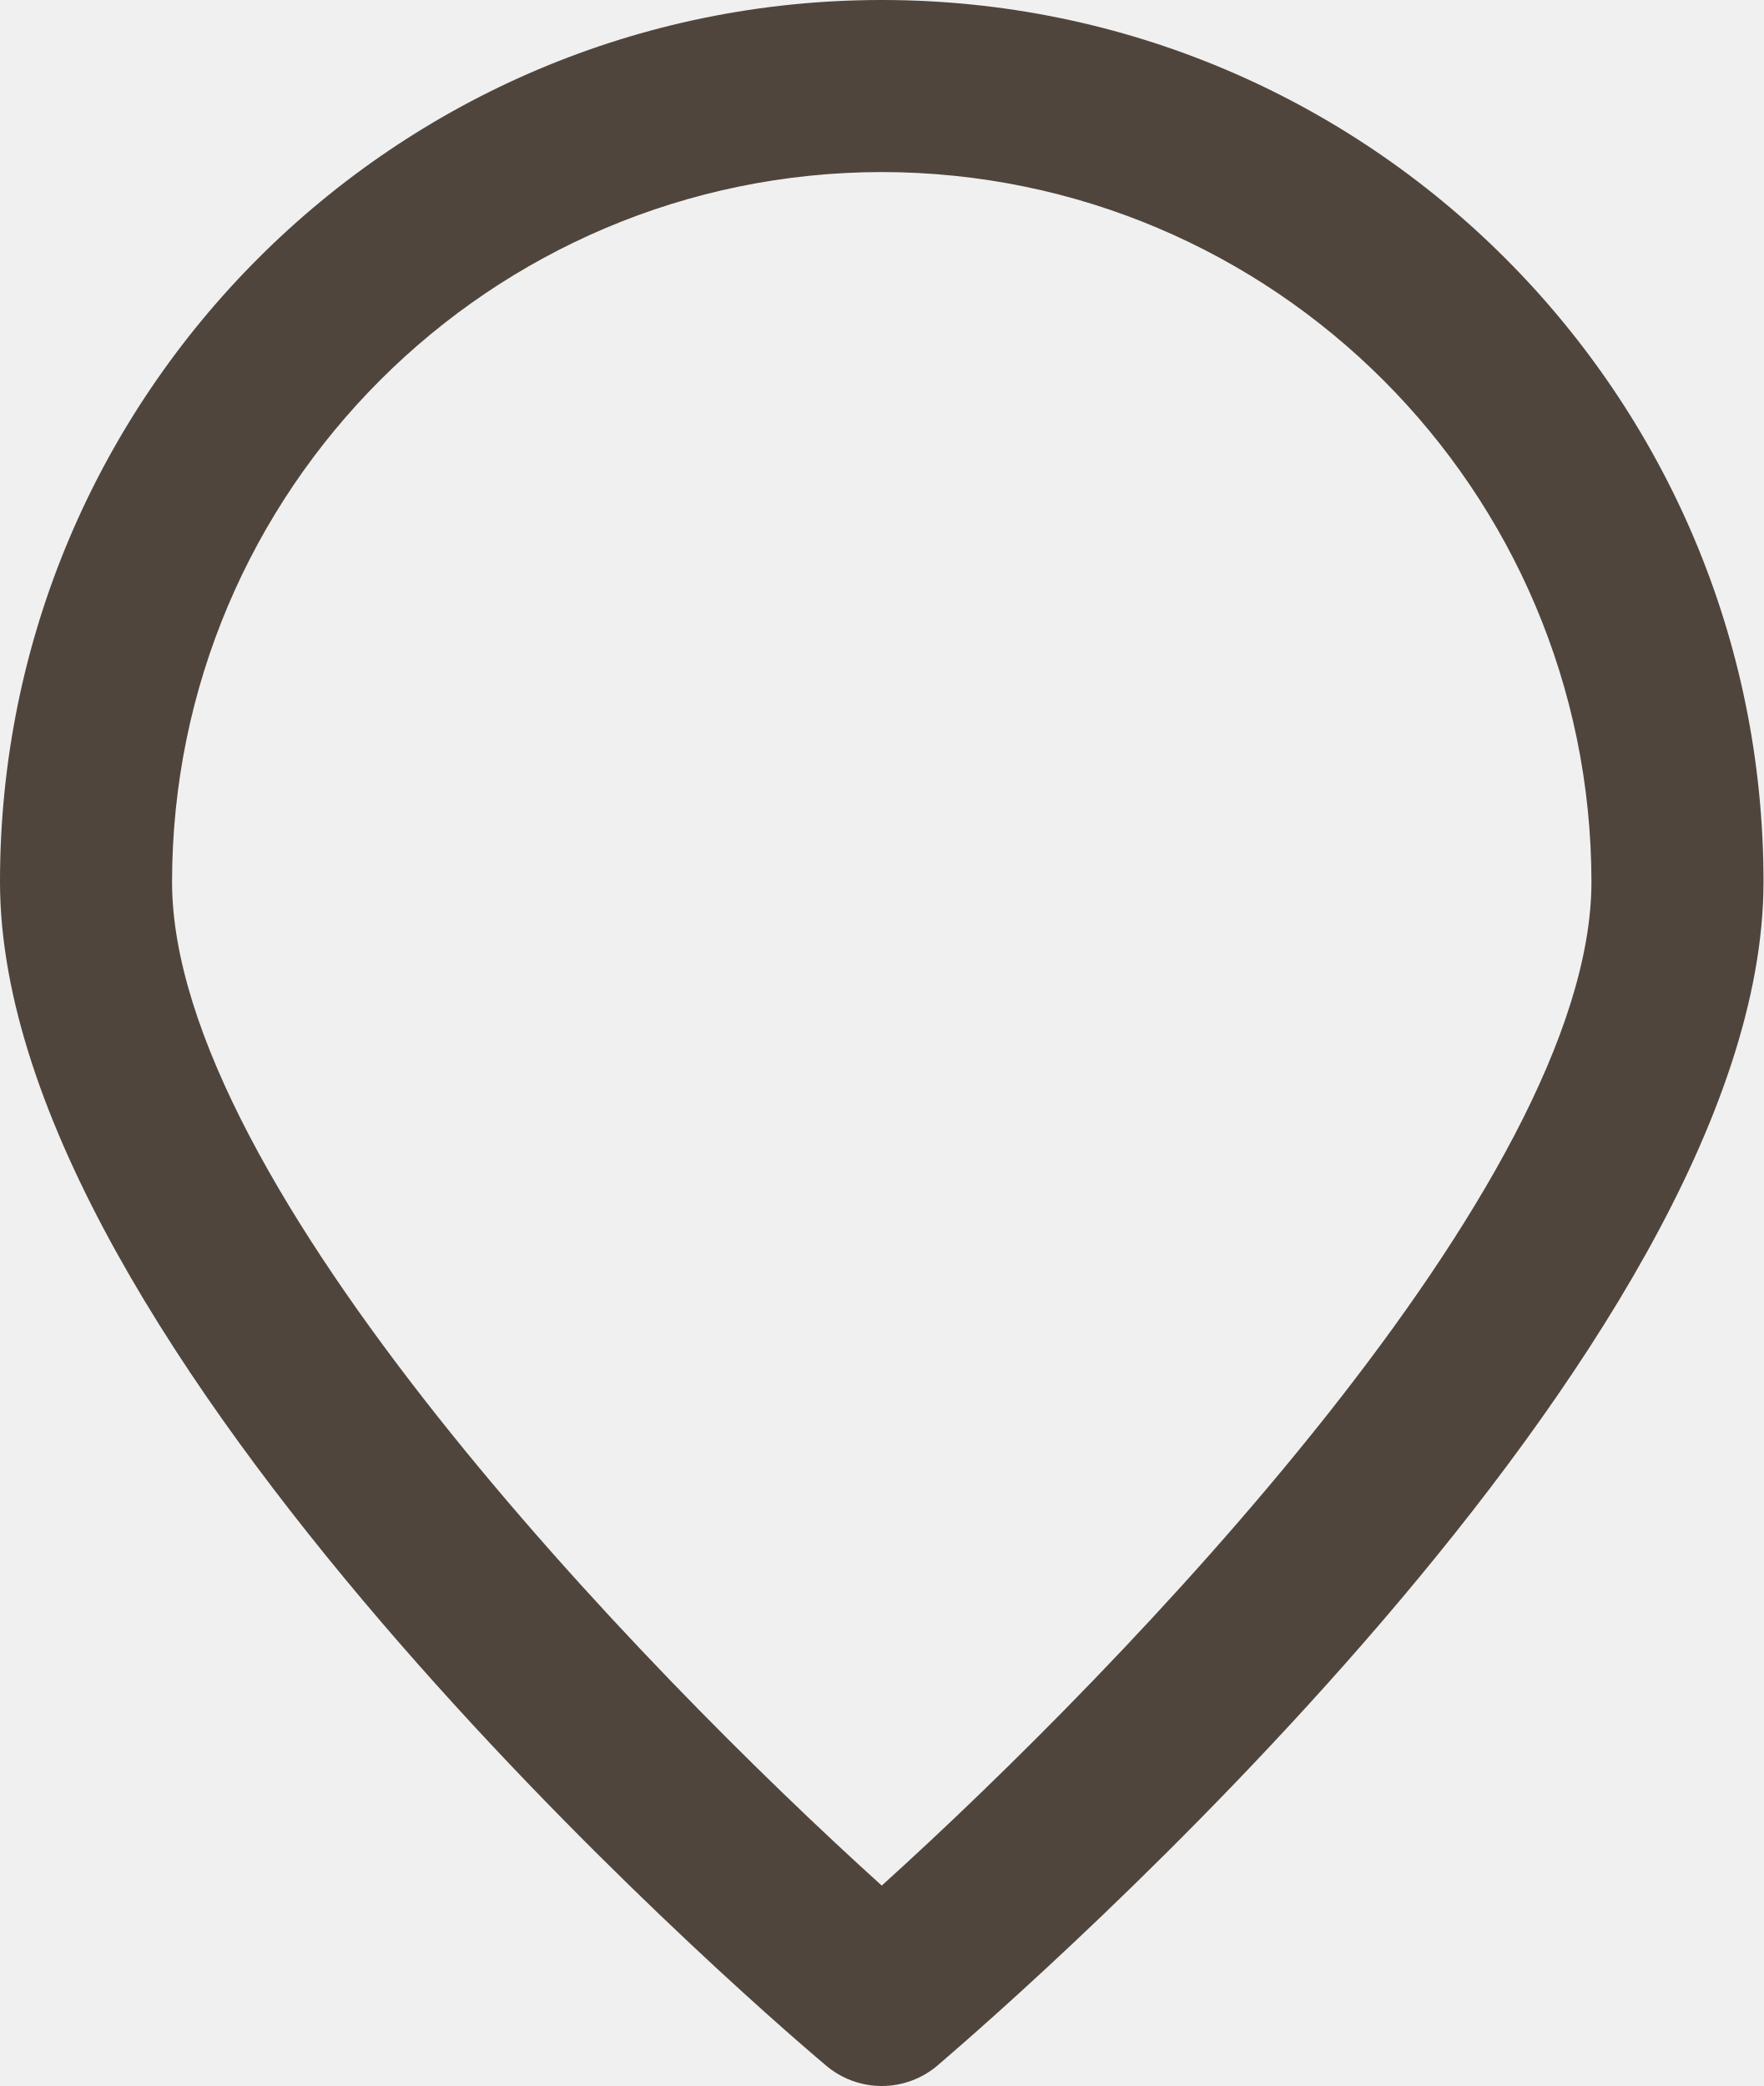
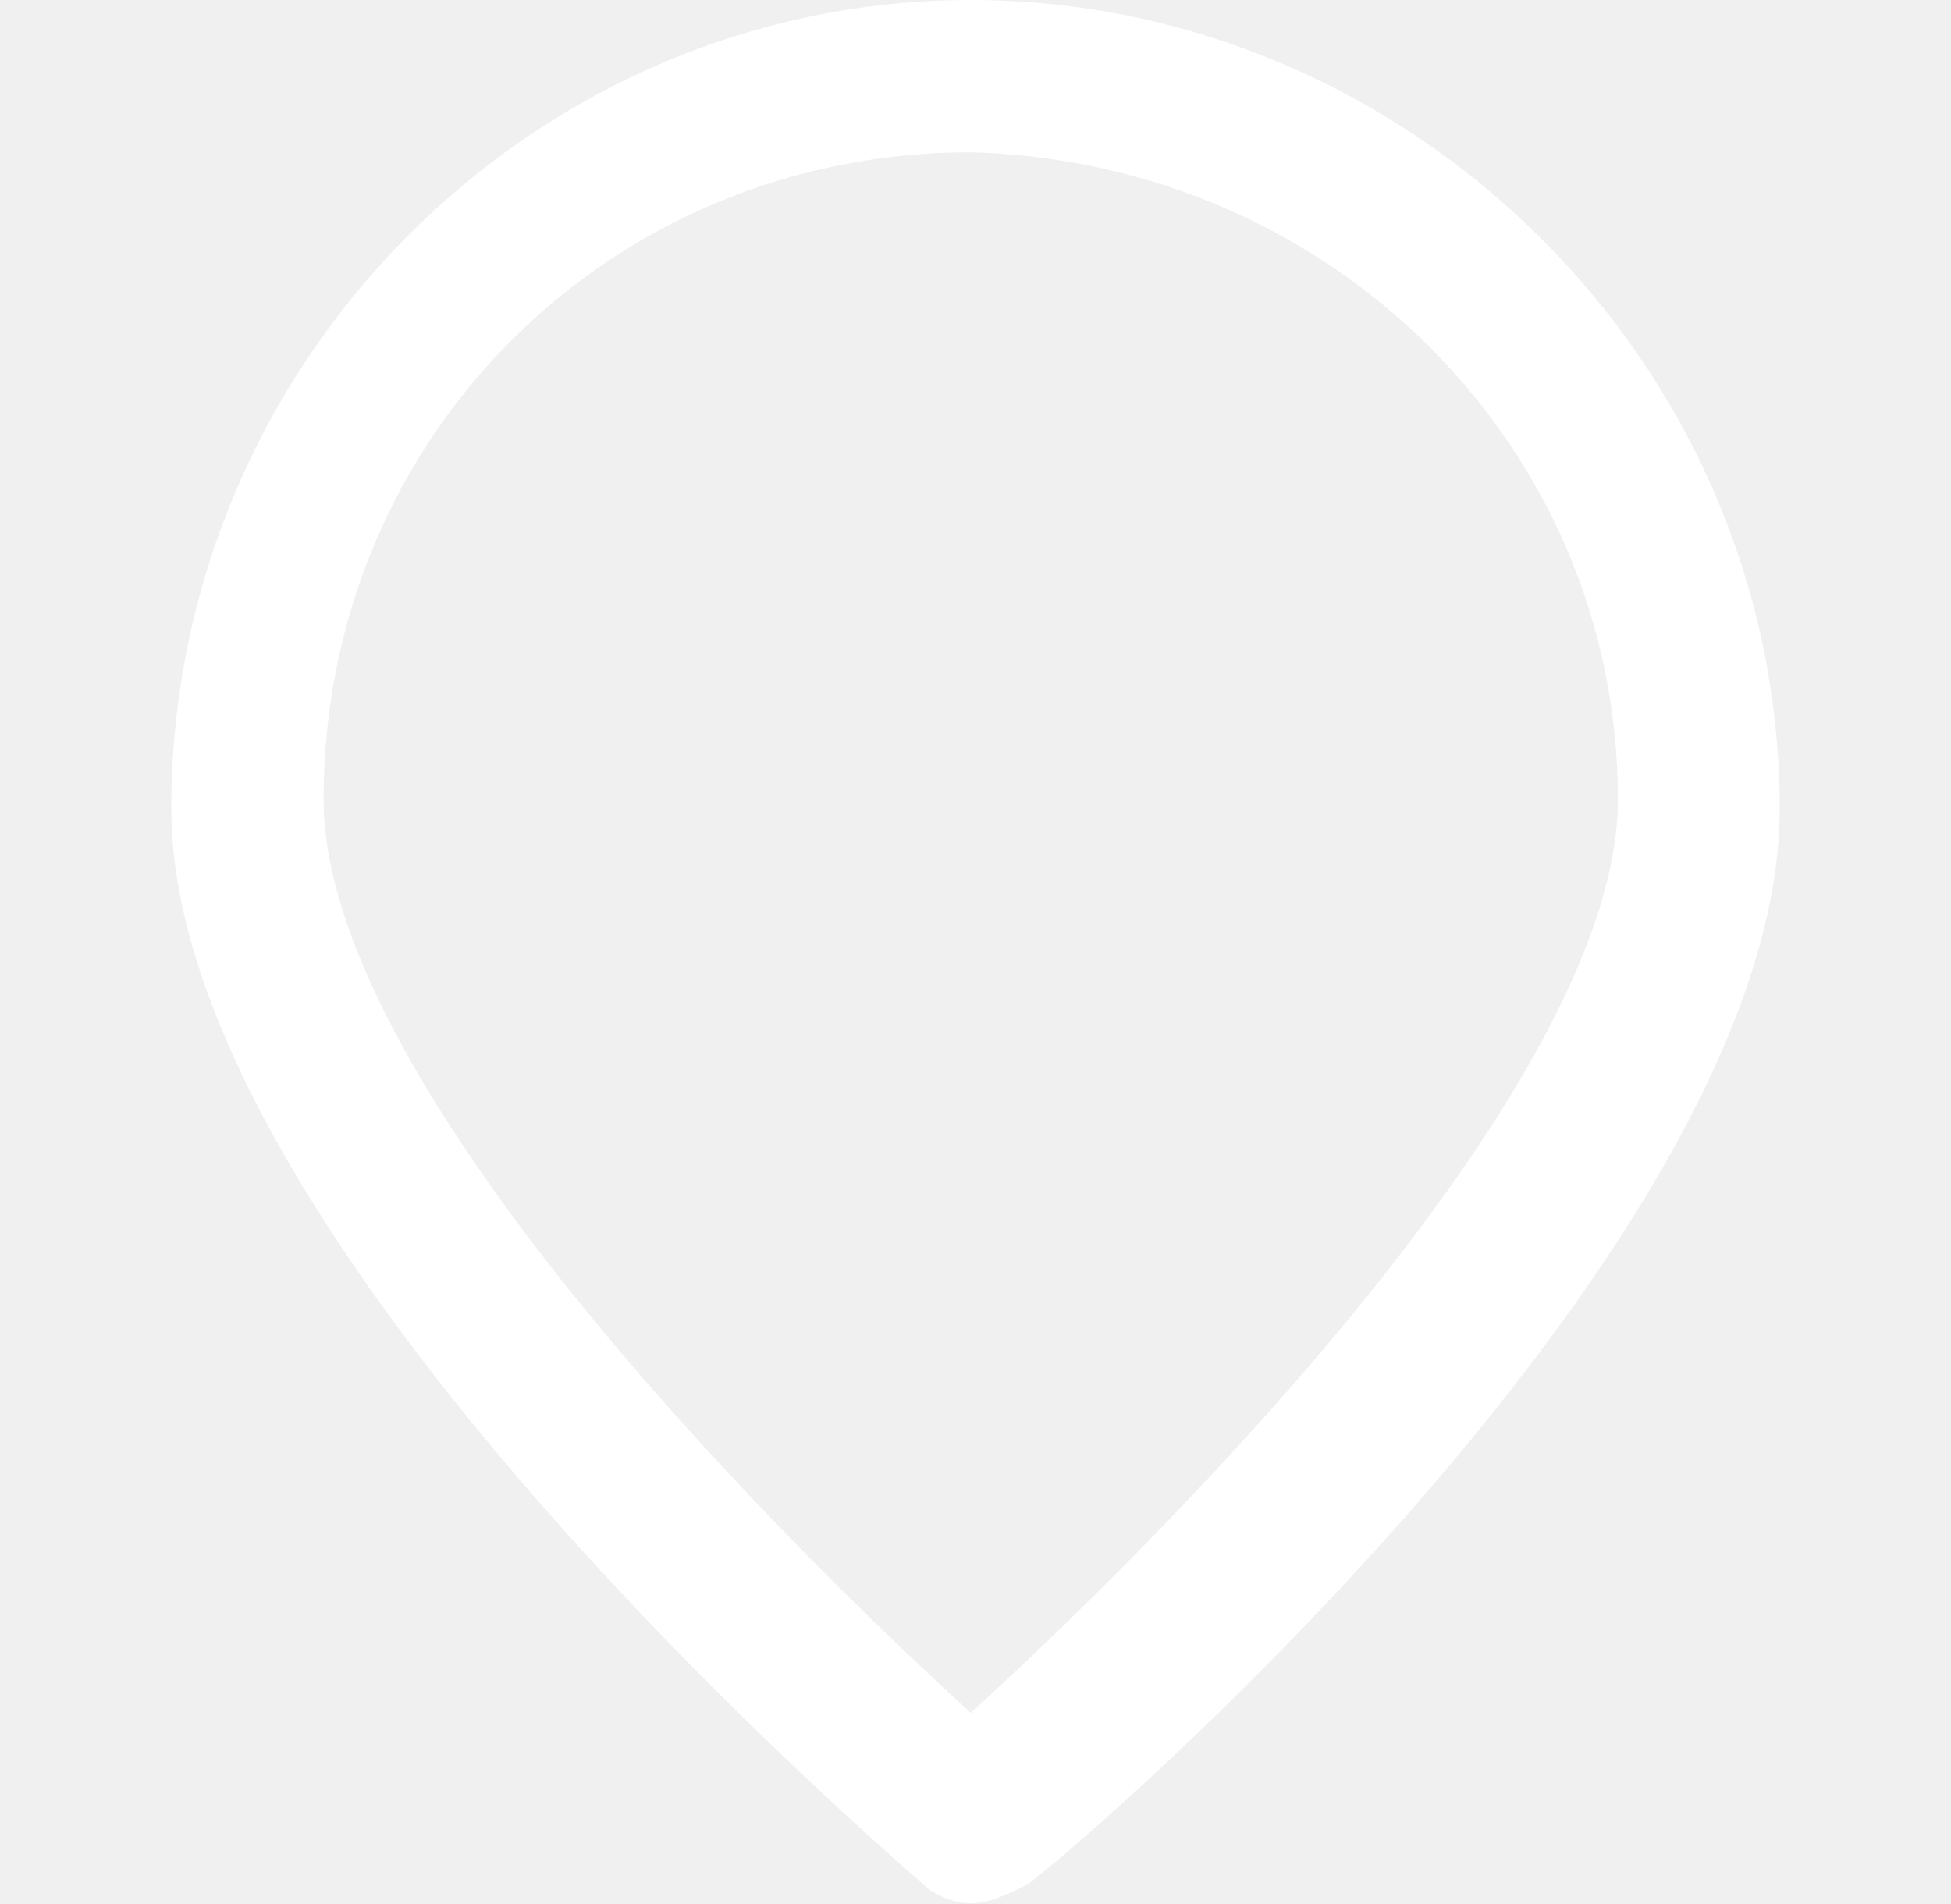
- <svg xmlns="http://www.w3.org/2000/svg" id="pin" height="20px" data-name="Isolation Mode" viewBox="0 0 20.5 24.25">
-   <defs>
-     <style>.cls-1{fill:#4f453c;}</style>
-   </defs>
-   <path class="cls-1" d="M1091.89,777.11a1,1,0,0,1-.65-.24c-1-.84-9.6-8.34-9.6-13.76a10.25,10.25,0,0,1,20.5,0c0,5.42-8.62,12.92-9.6,13.76a1,1,0,0,1-.65.24Zm0-22.25a8.26,8.26,0,0,0-8.25,8.25c0,3.51,5.46,9.15,8.25,11.67,2.79-2.52,8.25-8.16,8.25-11.67a8.26,8.26,0,0,0-8.25-8.25Z" transform="translate(-1081.64 -752.86)" />
+ <svg xmlns="http://www.w3.org/2000/svg" version="1.1" id="pin" x="0px" y="0px" viewBox="0 0 20.5 20" style="enable-background:new 0 0 20.5 20;" xml:space="preserve">
+   <style type="text/css">
+ 	.st0{fill:#FFFFFF;}
+ </style>
+   <path class="st0" d="M10.2,20c-0.2,0-0.4-0.1-0.5-0.2c-0.8-0.7-7.9-6.9-7.9-11.3C1.8,3.8,5.6,0,10.2,0s8.5,3.8,8.5,8.5  c0,4.5-7.1,10.7-7.9,11.3C10.6,19.9,10.4,20,10.2,20z M10.2,1.6c-3.8,0-6.8,3-6.8,6.8c0,2.9,4.5,7.5,6.8,9.6  c2.3-2.1,6.8-6.7,6.8-9.6C17,4.7,14,1.7,10.2,1.6z" />
</svg>
